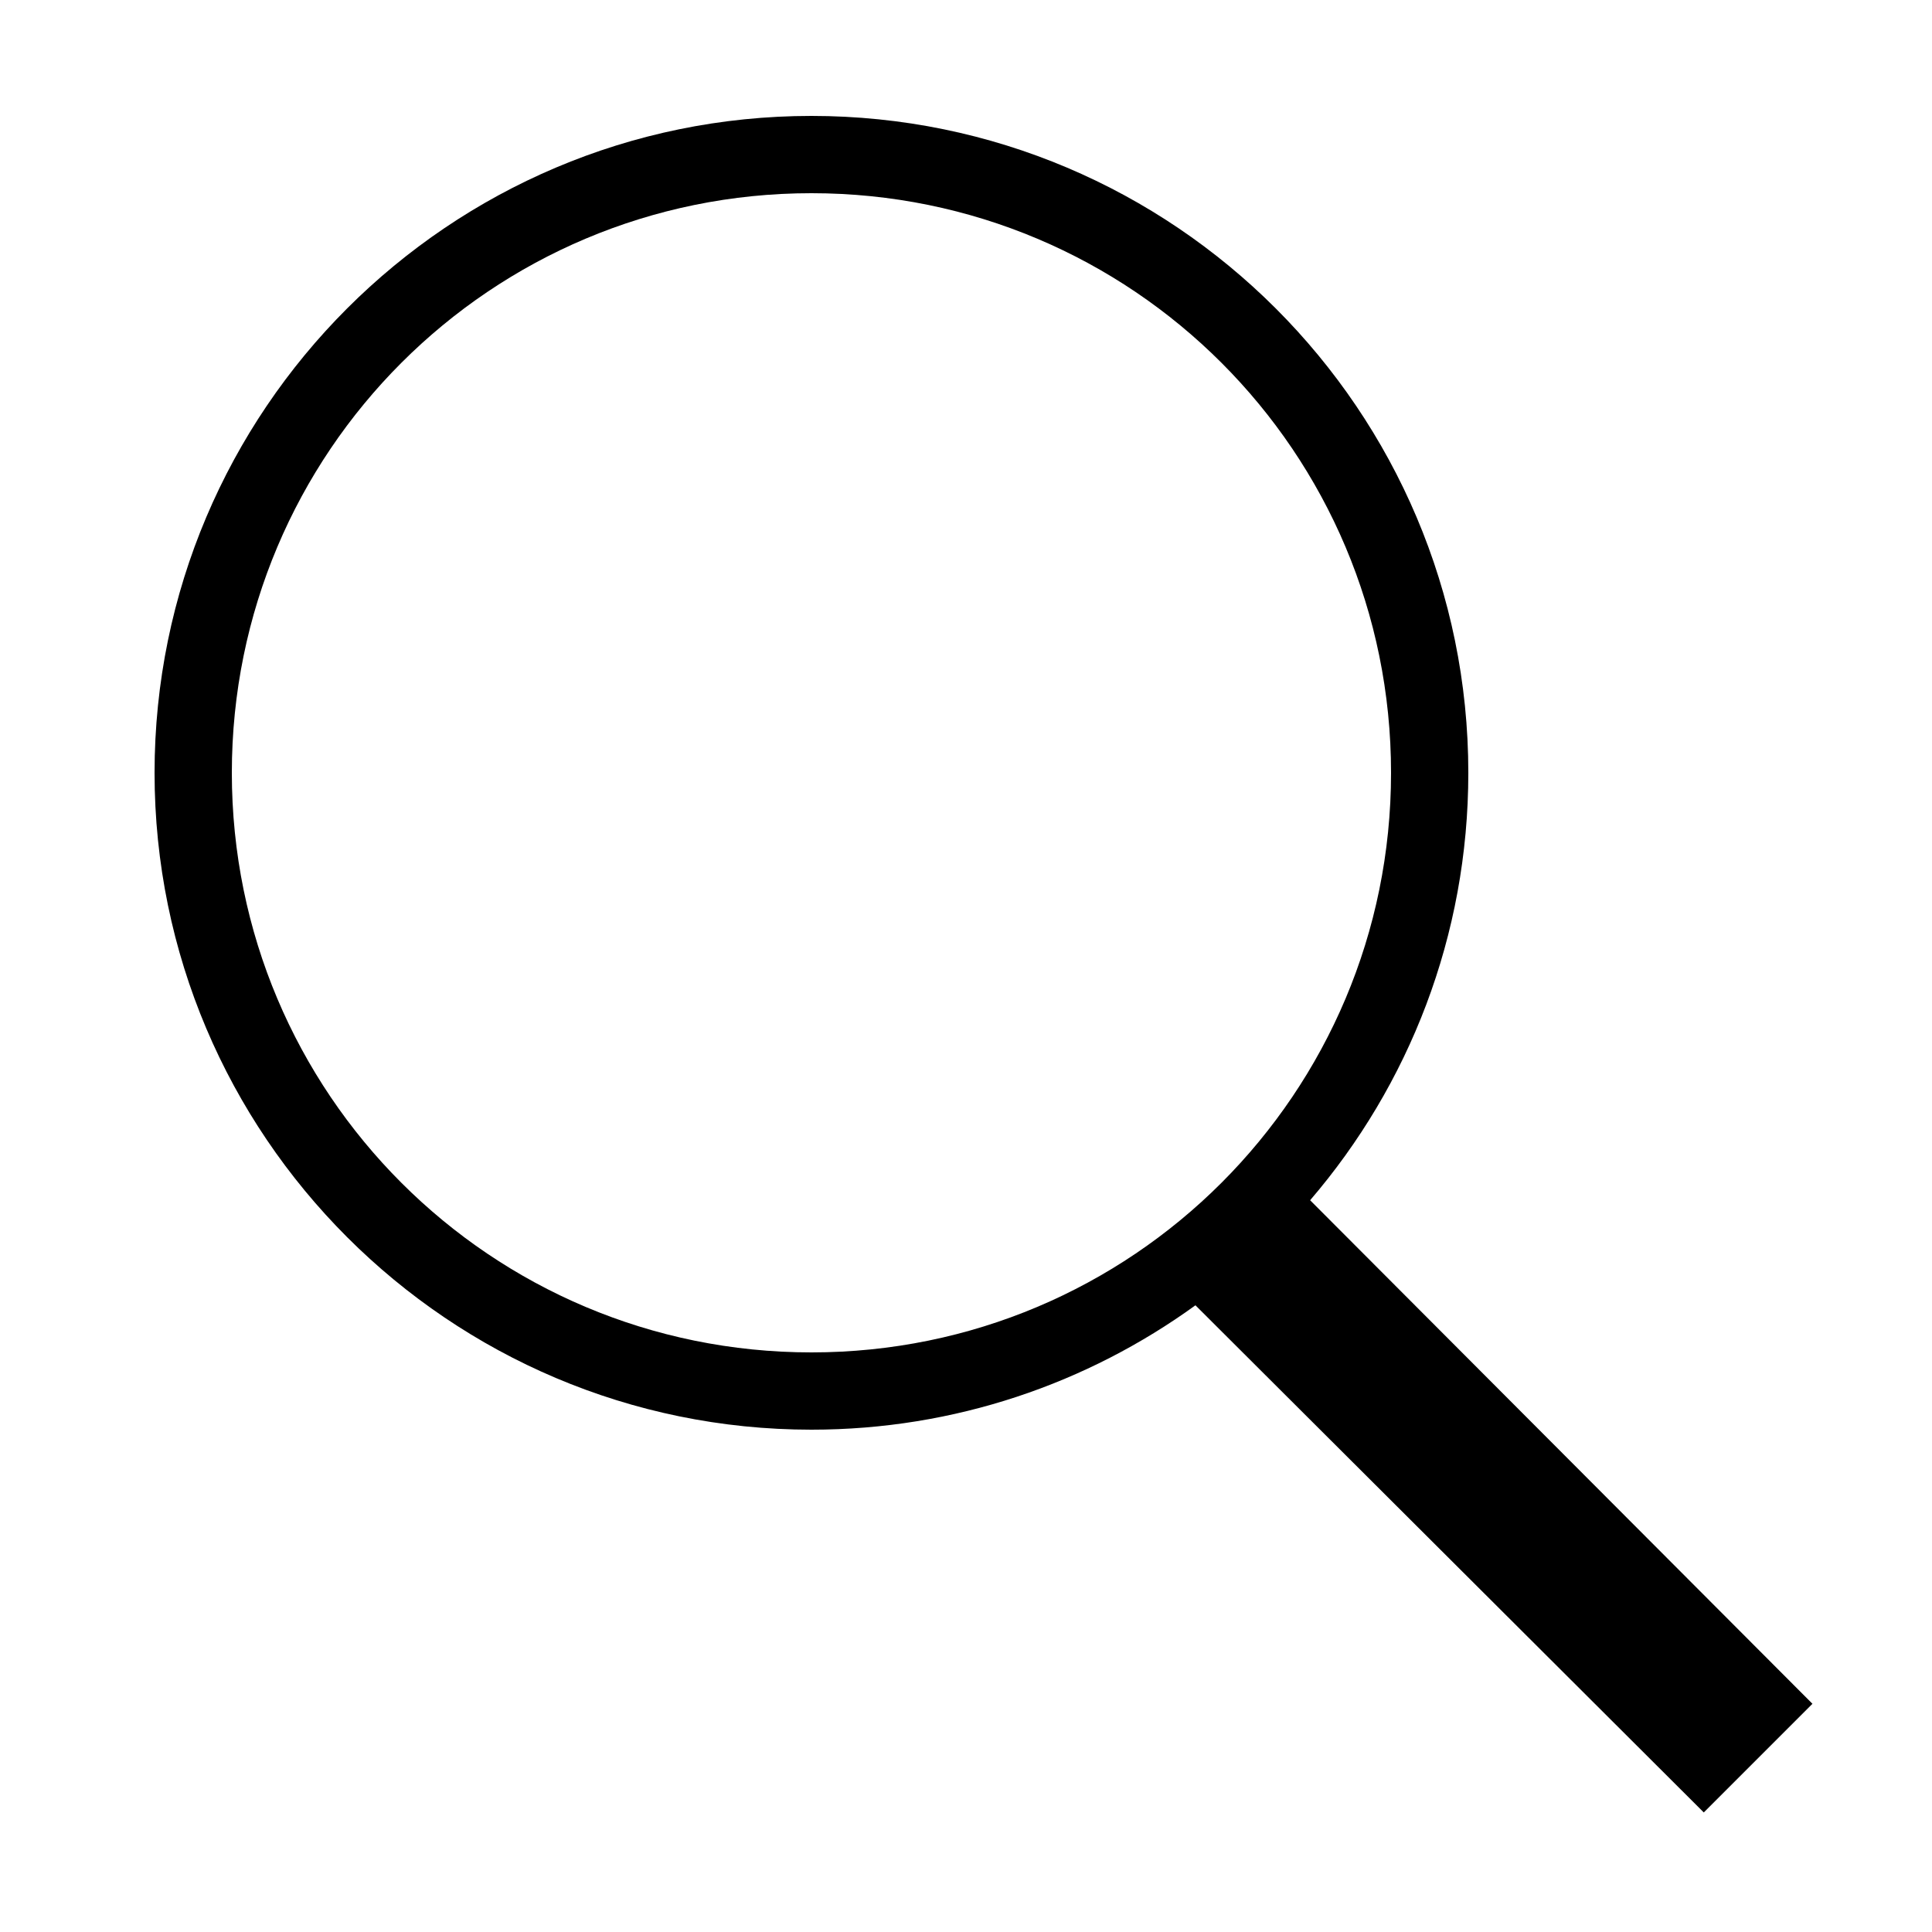
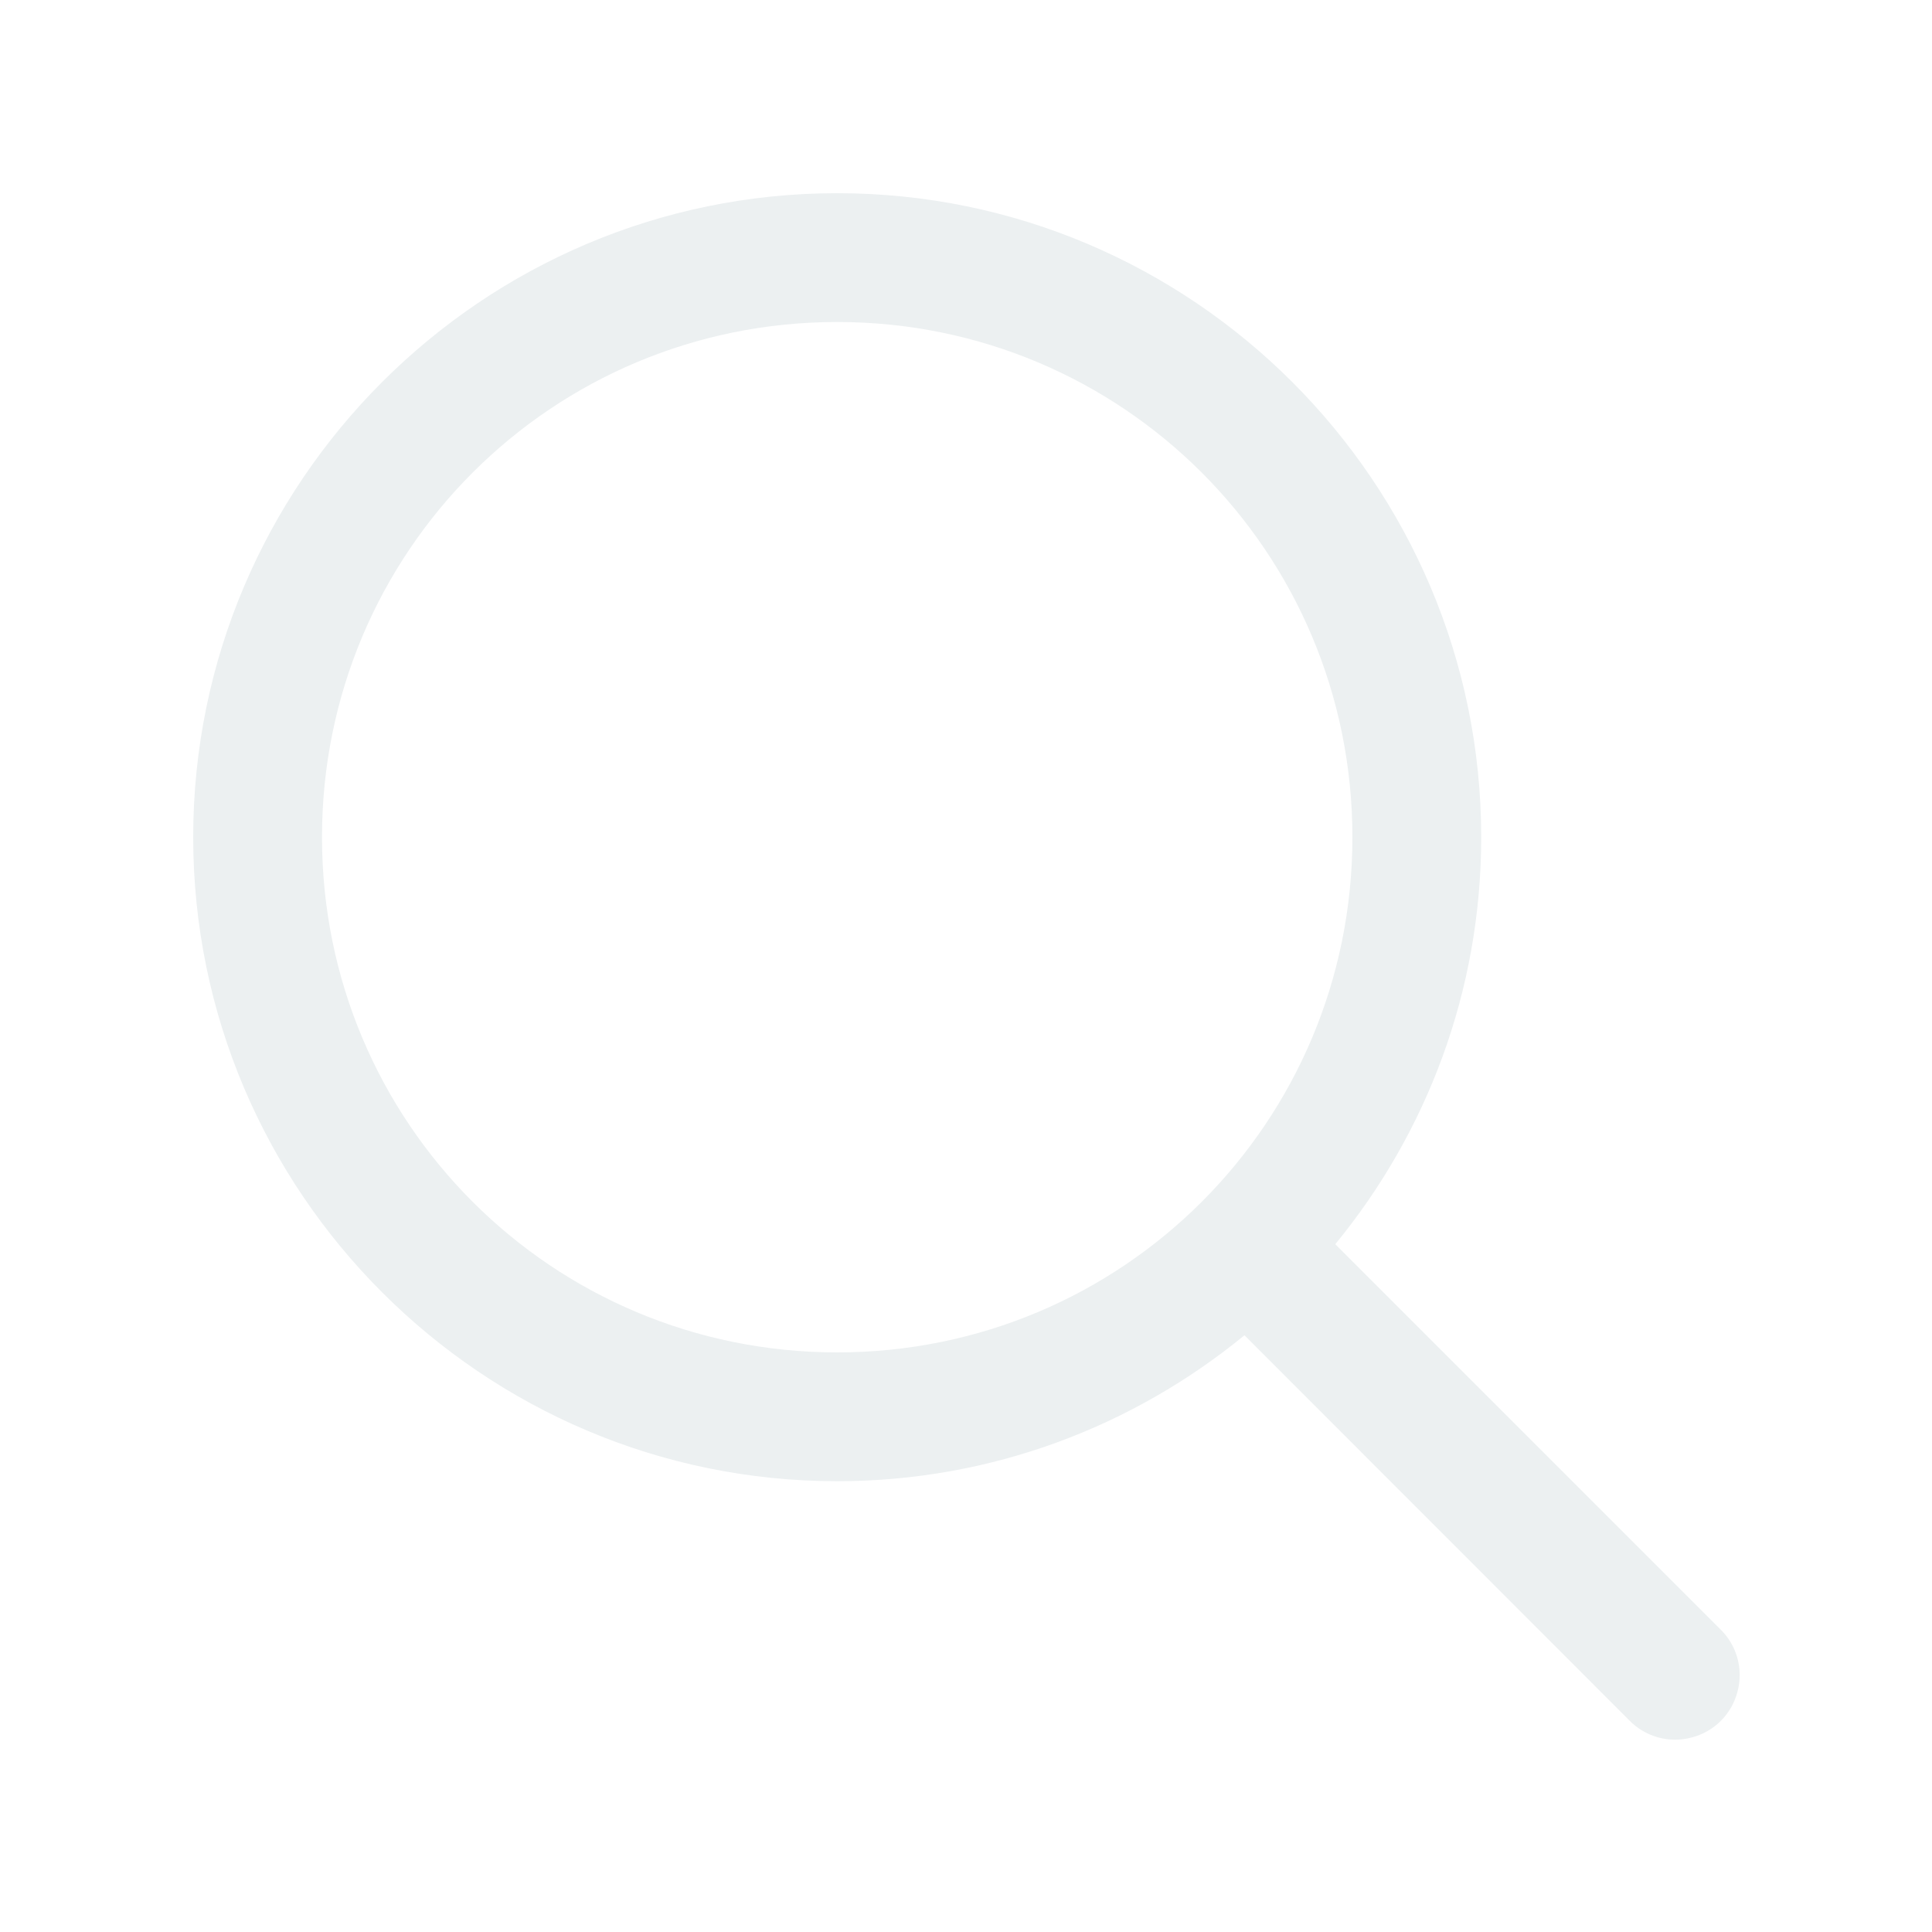
- <svg xmlns="http://www.w3.org/2000/svg" fill="#000000" viewBox="0 0 50 50" width="100px" height="100px">
-   <path d="M 21 3 C 11.621 3 4 10.621 4 20 C 4 29.379 11.621 37 21 37 C 24.711 37 28.141 35.805 30.938 33.781 L 44.094 46.906 L 46.906 44.094 L 33.906 31.062 C 36.461 28.086 38 24.223 38 20 C 38 10.621 30.379 3 21 3 Z M 21 5 C 29.297 5 36 11.703 36 20 C 36 28.297 29.297 35 21 35 C 12.703 35 6 28.297 6 20 C 6 11.703 12.703 5 21 5 Z" />
+ <svg xmlns="http://www.w3.org/2000/svg" viewBox="0 0 30 30" width="30px" height="30px">
+   <g id="surface16433513">
+     <path style=" stroke:none;fill-rule:nonzero;fill:rgb(92.549%,94.118%,94.51%);fill-opacity:1;" d="M 13 3 C 7.488 3 3 7.488 3 13 C 3 18.512 7.488 23 13 23 C 15.398 23 17.598 22.148 19.324 20.734 L 25.293 26.707 C 25.543 26.969 25.918 27.074 26.266 26.98 C 26.617 26.891 26.891 26.617 26.98 26.266 C 27.074 25.918 26.969 25.543 26.707 25.293 L 20.734 19.32 C 22.148 17.598 23 15.398 23 13 C 23 7.488 18.512 3 13 3 Z M 13 5 C 17.43 5 21 8.57 21 13 C 21 17.43 17.43 21 13 21 C 8.57 21 5 17.43 5 13 C 5 8.57 8.57 5 13 5 Z M 13 5 " />
+   </g>
</svg>
